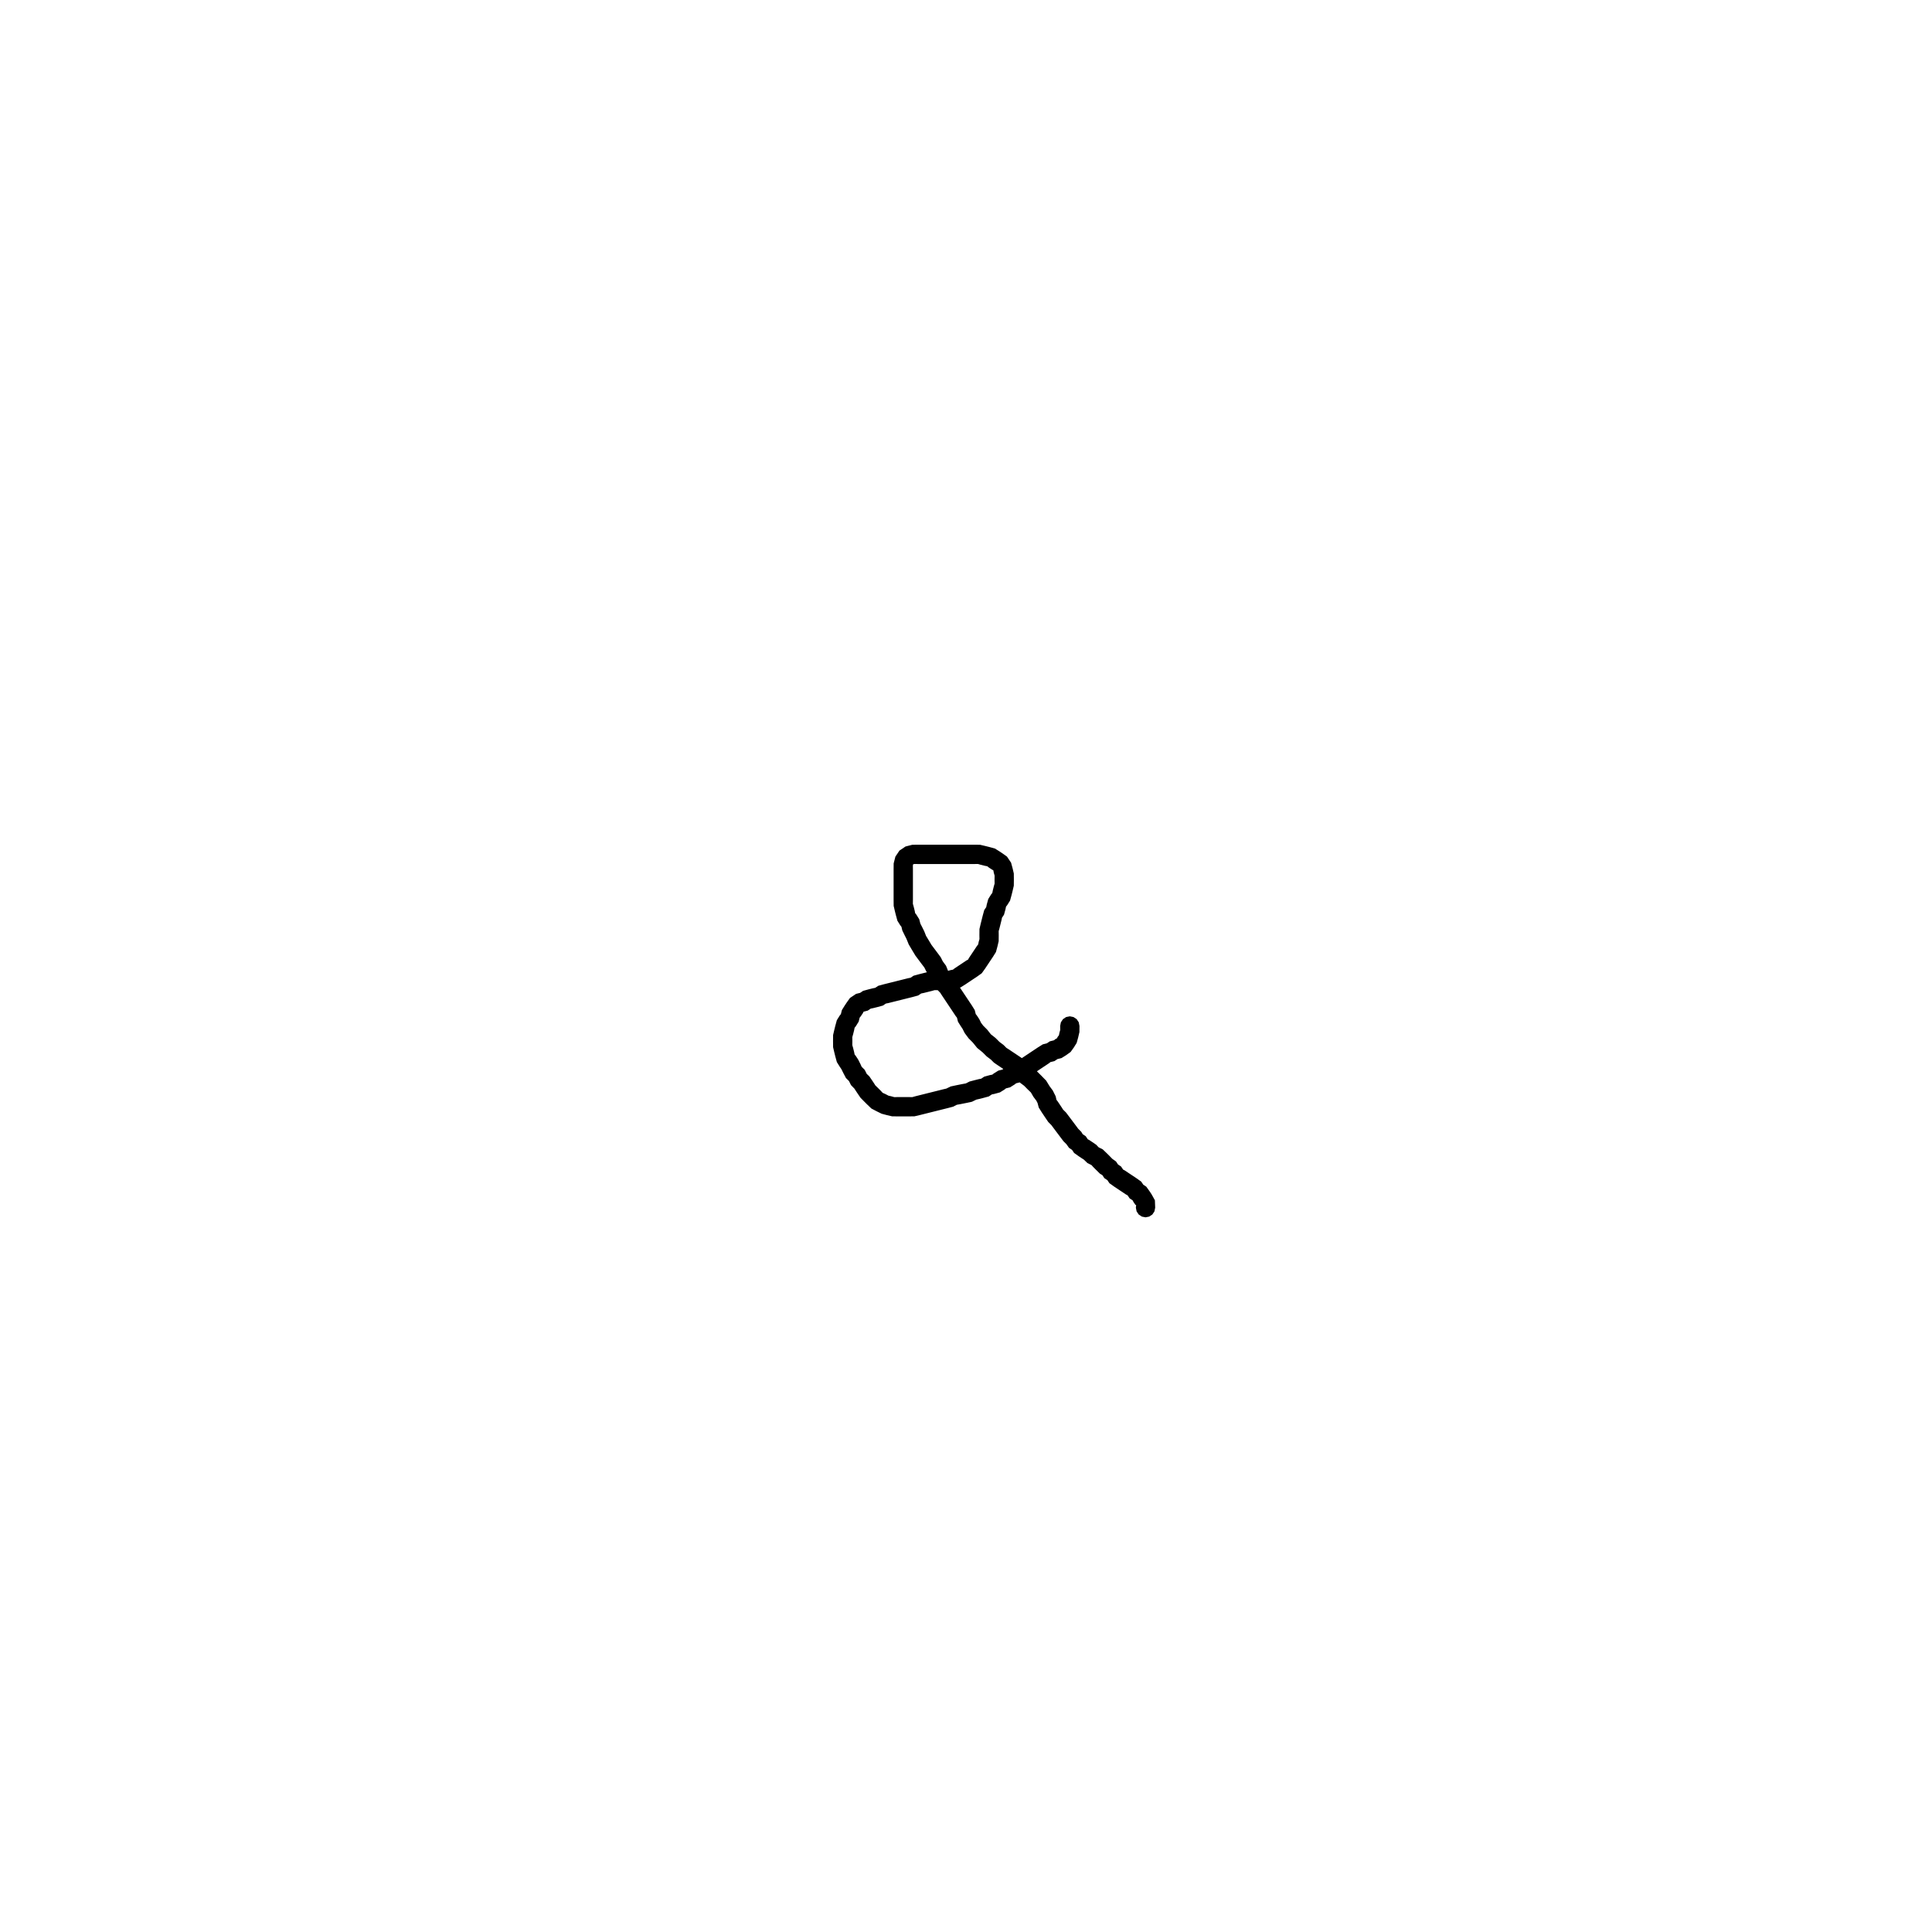
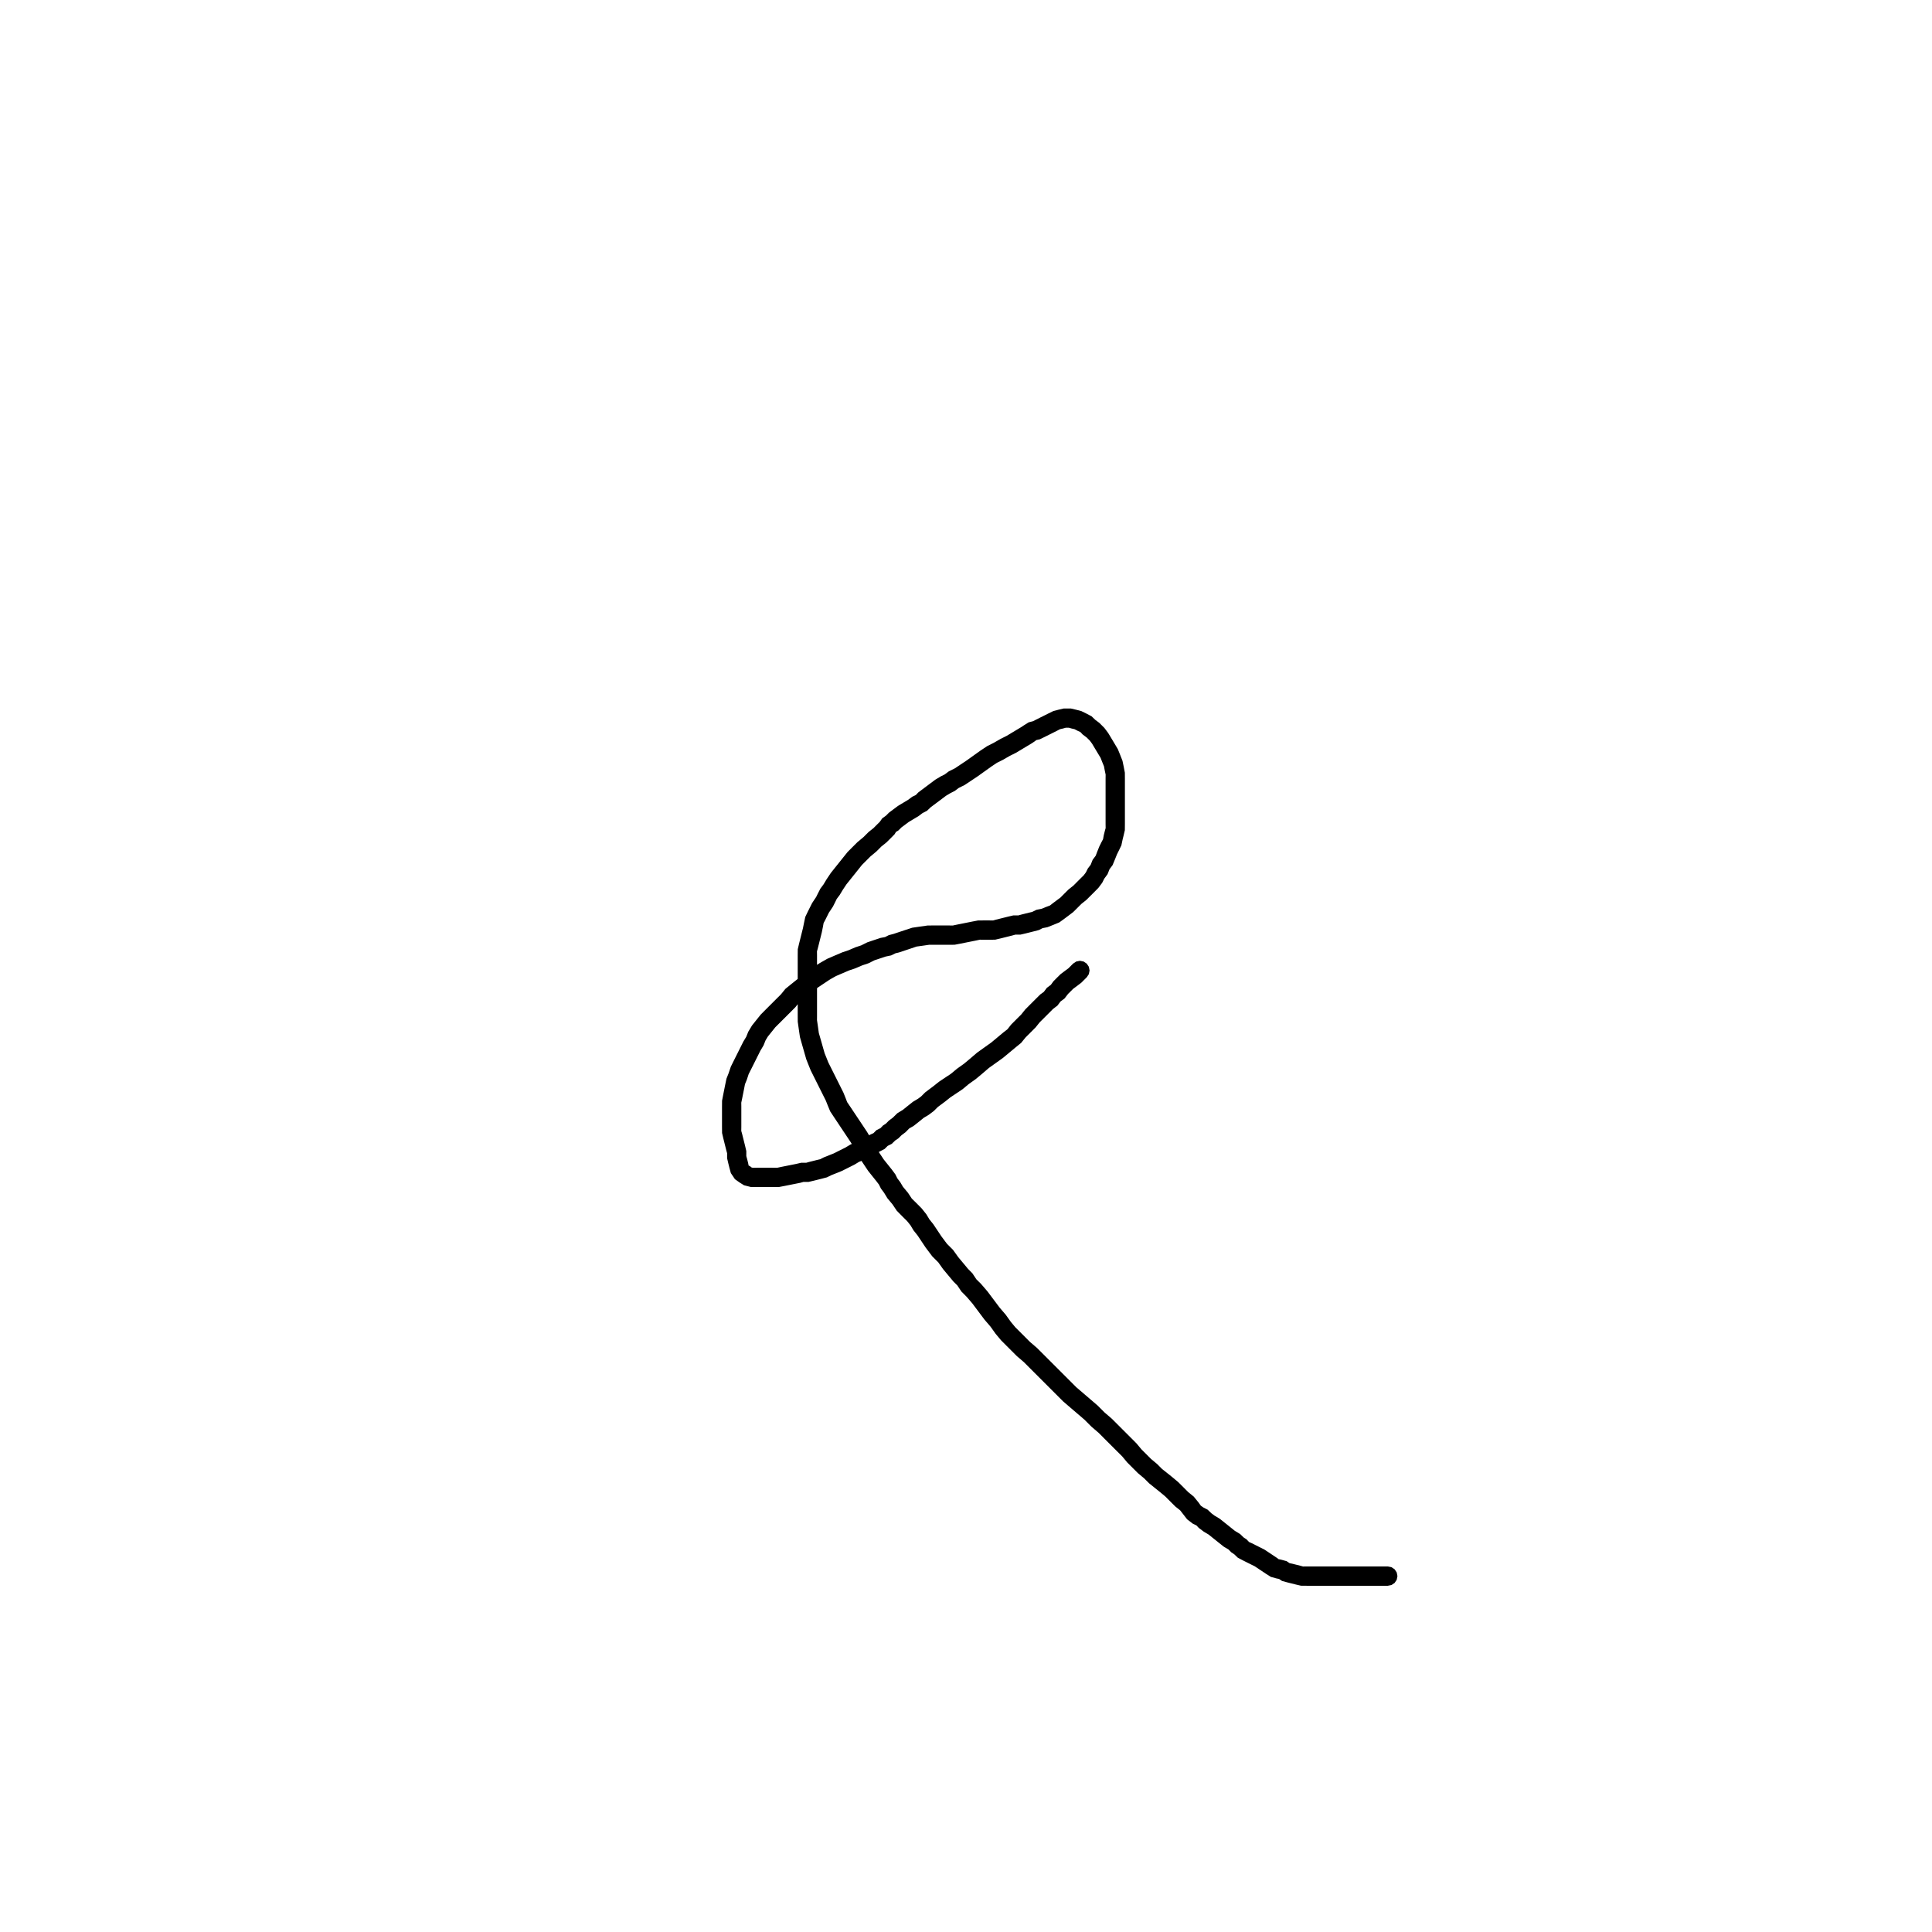
<svg xmlns="http://www.w3.org/2000/svg" viewBox="-300 -300 900 900" width="900" height="900" overflow="visible">
-   <path d="M 193.863 177.938 L 193.891 179.792 L 193.527 181.078 L 193.287 182.278 L 192.738 182.965 L 192.36 183.69 L 191.635 184.068 L 190.948 184.617 L 189.067 185.087 L 187.656 186.028 L 185.775 186.498 L 183.641 187.83 L 182.231 188.771 L 180.82 189.711 L 179.409 190.651 L 177.999 191.592 L 176.588 192.532 L 175.177 193.473 L 173.766 194.413 L 172.356 195.354 L 171.669 195.902 L 169.788 196.372 L 167.654 197.705 L 166.967 198.253 L 165.086 198.724 L 162.951 200.056 L 162.264 200.604 L 161.065 200.845 L 158.502 201.545 L 157.092 202.485 L 155.892 202.726 L 154.011 203.196 L 151.642 203.819 L 149.918 204.704 L 148.107 205.03 L 145.756 205.5 L 142.865 206.114 L 140.827 207.11 L 139.434 207.428 L 137.553 207.899 L 135.672 208.369 L 133.792 208.839 L 131.911 209.309 L 130.03 209.779 L 128.149 210.25 L 126.268 210.72 L 124.982 211.083 L 123.127 211.056 L 120.776 211.056 L 118.425 211.056 L 116.571 211.083 L 115.285 210.72 L 113.892 210.402 L 112.444 209.65 L 111.166 209.073 L 110.322 208.142 L 108.911 206.731 L 107.776 205.621 L 107.122 204.595 L 106.182 203.185 L 104.954 201.389 L 103.748 200.244 L 102.808 198.363 L 101.397 196.953 L 100.82 195.675 L 99.762 193.574 L 98.658 191.899 L 98.11 191.212 L 97.869 190.013 L 97.399 188.132 L 97.035 186.845 L 97.063 184.991 L 97.035 183.137 L 97.399 181.851 L 97.869 179.97 L 98.11 178.77 L 98.658 178.083 L 99.991 175.949 L 100.461 174.068 L 101.01 173.381 L 101.95 171.97 L 102.328 171.245 L 102.329 171.259 L 104.21 170.789 L 105.621 169.848 L 106.821 169.607 L 108.701 169.137 L 111.264 168.438 L 112.674 167.497 L 113.874 167.256 L 115.755 166.786 L 117.636 166.316 L 119.517 165.846 L 121.398 165.375 L 123.278 164.905 L 125.159 164.435 L 127.721 163.735 L 129.132 162.795 L 130.332 162.554 L 132.213 162.084 L 134.094 161.614 L 135.38 161.25 L 137.234 161.278 L 139.585 161.278 L 142.433 161.25 L 144.909 160.673 L 147.471 159.974 L 149.605 158.641 L 151.016 157.701 L 152.426 156.76 L 153.837 155.82 L 155.248 154.879 L 157.344 153.377 L 158.847 151.28 L 159.787 149.87 L 160.728 148.459 L 161.668 147.048 L 162.609 145.637 L 163.941 143.503 L 164.641 140.941 L 165.218 138.466 L 165.245 135.618 L 165.218 133.764 L 165.581 132.477 L 166.051 130.596 L 166.522 128.715 L 166.762 127.516 L 167.703 126.105 L 168.402 123.543 L 168.643 122.343 L 169.192 121.656 L 170.524 119.522 L 171.224 116.96 L 171.694 115.079 L 172.271 112.604 L 172.299 109.755 L 172.271 106.907 L 171.694 104.432 L 170.994 101.87 L 169.1 99.05 L 167.003 97.547 L 165.593 96.607 L 163.458 95.274 L 160.896 94.575 L 159.015 94.105 L 156.54 93.527 L 153.692 93.5 L 151.341 93.5 L 148.99 93.5 L 146.639 93.5 L 144.288 93.5 L 141.936 93.5 L 139.585 93.5 L 137.234 93.5 L 134.883 93.5 L 132.532 93.5 L 130.181 93.5 L 127.83 93.5 L 124.982 93.527 L 121.825 94.334 L 119.005 96.229 L 117.111 99.049 L 116.304 102.205 L 116.276 105.053 L 116.276 107.404 L 116.276 109.755 L 116.276 112.107 L 116.276 114.458 L 116.276 116.809 L 116.276 119.16 L 116.304 122.008 L 116.881 124.483 L 117.351 126.364 L 118.051 128.926 L 119.383 131.061 L 119.932 131.748 L 120.325 133.436 L 121.454 135.749 L 122.307 137.445 L 123.335 139.981 L 124.911 142.635 L 126.437 145.167 L 127.991 147.252 L 129.402 149.133 L 130.597 150.699 L 131.537 152.58 L 132.83 154.261 L 133.771 156.612 L 135.299 158.693 L 136.394 160.804 L 138.009 162.48 L 138.662 163.506 L 139.603 164.917 L 140.543 166.327 L 141.484 167.738 L 142.424 169.149 L 143.365 170.559 L 144.305 171.97 L 145.246 173.381 L 145.794 174.068 L 146.264 175.949 L 147.597 178.083 L 148.374 179.23 L 149.406 181.263 L 151.246 183.722 L 153.15 185.63 L 155.212 188.173 L 157.756 190.235 L 159.663 192.14 L 161.579 193.58 L 163.037 195.031 L 164.832 196.259 L 166.243 197.2 L 167.654 198.14 L 169.064 199.08 L 170.475 200.021 L 171.2 200.399 L 172.14 201.81 L 173.852 203.025 L 175.215 204.395 L 177.061 205.776 L 178.723 207.452 L 180.234 208.914 L 181.453 210.998 L 182.792 212.768 L 183.334 213.844 L 183.882 215.918 L 185.214 218.052 L 186.155 219.463 L 187.095 220.873 L 188.323 222.669 L 189.774 224.127 L 191.001 225.779 L 192.412 227.66 L 193.823 229.541 L 195.417 231.651 L 196.787 233.013 L 198.003 234.725 L 199.413 235.666 L 200.354 237.076 L 202.45 238.579 L 203.861 239.52 L 204.887 240.173 L 206.563 241.788 L 208.444 242.729 L 209.288 243.66 L 210.699 245.07 L 212.41 246.756 L 213.52 247.421 L 214.46 248.832 L 215.871 249.772 L 216.811 251.183 L 218.908 252.686 L 220.319 253.626 L 221.729 254.567 L 223.14 255.507 L 224.551 256.448 L 225.275 256.826 L 226.216 258.236 L 227.627 259.177 L 228.005 259.902 L 228.945 261.313 L 229.264 261.318 L 229.13 262.578 L 229.473 264.3 L 230.448 265.76 L 231.908 266.735 L 233.63 267.078 L 235.352 266.735 L 236.812 265.76 L 237.787 264.3 L 238.13 262.578 L 237.996 259.135 L 236.434 256.32 L 235.493 254.909 L 233.991 252.813 L 232.58 251.872 L 231.639 250.462 L 229.543 248.959 L 228.132 248.019 L 226.722 247.078 L 225.311 246.138 L 223.9 245.197 L 223.175 244.819 L 222.235 243.409 L 220.824 242.468 L 219.884 241.057 L 218.172 239.842 L 217.062 238.706 L 215.652 237.296 L 213.675 235.405 L 211.794 234.465 L 210.648 233.259 L 208.853 232.031 L 207.442 231.091 L 206.718 230.712 L 205.777 229.302 L 204.367 228.361 L 203.701 227.252 L 202.25 225.793 L 201.023 224.141 L 199.612 222.26 L 198.201 220.379 L 196.607 218.27 L 195.237 216.907 L 194.584 215.881 L 193.643 214.47 L 192.703 213.06 L 192.154 212.372 L 191.761 210.684 L 190.424 207.998 L 188.941 206.006 L 187.338 203.389 L 185.087 201.088 L 182.988 199.003 L 181.072 197.562 L 179.614 196.111 L 178.504 195.446 L 177.564 194.035 L 175.467 192.532 L 174.057 191.592 L 172.646 190.651 L 171.235 189.711 L 169.825 188.771 L 168.799 188.117 L 167.436 186.747 L 165.589 185.366 L 163.735 183.509 L 161.576 181.809 L 159.877 179.65 L 158.019 177.796 L 157.038 176.493 L 156.188 174.765 L 155.085 173.091 L 154.537 172.403 L 154.066 170.523 L 152.734 168.388 L 151.794 166.978 L 150.853 165.567 L 149.913 164.156 L 148.972 162.746 L 148.032 161.335 L 147.091 159.924 L 146.151 158.514 L 144.923 156.718 L 143.717 155.573 L 142.931 153.923 L 141.638 152.241 L 140.698 149.89 L 139.169 147.81 L 138.229 145.929 L 136.602 143.733 L 135.191 141.852 L 133.925 140.175 L 132.629 138.005 L 131.384 135.956 L 130.531 133.79 L 129.503 131.724 L 128.752 130.276 L 128.204 128.203 L 126.872 126.068 L 126.323 125.381 L 126.083 124.182 L 125.612 122.301 L 125.249 121.014 L 125.276 119.16 L 125.276 116.809 L 125.276 114.458 L 125.276 112.107 L 125.276 109.755 L 125.276 107.404 L 125.276 105.053 L 125.249 103.199 L 125.383 102.594 L 125.369 102.593 L 125.37 102.606 L 125.976 102.472 L 127.83 102.5 L 130.181 102.5 L 132.532 102.5 L 134.883 102.5 L 137.234 102.5 L 139.585 102.5 L 141.936 102.5 L 144.288 102.5 L 146.639 102.5 L 148.99 102.5 L 151.341 102.5 L 153.692 102.5 L 155.546 102.472 L 156.833 102.836 L 158.713 103.306 L 159.913 103.547 L 160.6 104.095 L 162.011 105.036 L 162.736 105.414 L 162.722 105.415 L 162.963 106.615 L 163.326 107.901 L 163.299 109.755 L 163.326 111.61 L 162.963 112.896 L 162.493 114.777 L 162.252 115.977 L 161.703 116.664 L 160.371 118.798 L 159.671 121.36 L 159.43 122.56 L 158.49 123.97 L 157.79 126.533 L 157.32 128.414 L 156.85 130.294 L 156.273 132.77 L 156.245 135.618 L 156.273 137.472 L 155.909 138.758 L 155.669 139.958 L 155.12 140.645 L 154.18 142.056 L 153.239 143.467 L 152.299 144.877 L 151.358 146.288 L 150.98 147.013 L 150.255 147.391 L 148.845 148.331 L 147.434 149.272 L 146.023 150.212 L 144.613 151.153 L 143.926 151.701 L 142.726 151.942 L 141.439 152.305 L 139.585 152.278 L 137.234 152.278 L 134.386 152.305 L 131.911 152.882 L 130.03 153.353 L 128.149 153.823 L 125.587 154.523 L 124.176 155.463 L 122.977 155.704 L 121.096 156.174 L 119.215 156.644 L 117.334 157.114 L 115.453 157.585 L 113.572 158.055 L 111.691 158.525 L 109.129 159.225 L 107.718 160.165 L 106.519 160.406 L 104.638 160.876 L 102.076 161.576 L 100.665 162.516 L 98.784 162.987 L 95.964 164.881 L 94.461 166.978 L 93.521 168.388 L 92.189 170.523 L 91.718 172.403 L 91.17 173.091 L 89.838 175.225 L 89.138 177.787 L 88.668 179.668 L 88.09 182.143 L 88.063 184.991 L 88.09 187.839 L 88.668 190.315 L 89.138 192.196 L 89.838 194.758 L 91.17 196.892 L 91.948 198.039 L 92.77 199.7 L 94.074 202.184 L 95.484 203.594 L 96.425 205.475 L 98.04 207.151 L 98.693 208.177 L 99.634 209.588 L 100.862 211.383 L 102.547 213.095 L 103.958 214.506 L 105.935 216.396 L 108.419 217.7 L 110.732 218.829 L 113.102 219.451 L 115.577 220.028 L 118.425 220.056 L 120.776 220.056 L 123.127 220.056 L 125.976 220.028 L 128.451 219.451 L 130.332 218.981 L 132.213 218.511 L 134.094 218.04 L 135.974 217.57 L 137.855 217.1 L 139.736 216.63 L 141.617 216.16 L 143.987 215.537 L 145.711 214.652 L 147.521 214.326 L 149.872 213.855 L 152.764 213.242 L 154.802 212.246 L 156.194 211.928 L 158.075 211.457 L 160.637 210.758 L 162.048 209.817 L 163.247 209.576 L 165.809 208.877 L 167.944 207.544 L 168.631 206.996 L 170.512 206.526 L 172.646 205.193 L 173.333 204.645 L 175.214 204.175 L 177.348 202.842 L 178.759 201.902 L 180.169 200.961 L 181.58 200.021 L 182.991 199.08 L 184.401 198.14 L 185.812 197.2 L 187.223 196.259 L 188.634 195.319 L 189.321 194.77 L 191.202 194.3 L 192.612 193.359 L 194.493 192.889 L 196.627 191.557 L 198.724 190.054 L 200.227 187.958 L 201.559 185.823 L 202.259 183.261 L 202.836 180.786 L 202.863 177.938 L 202.521 176.216 L 201.545 174.756 L 200.085 173.78 L 198.363 173.438 L 196.641 173.78 L 195.181 174.756 L 194.206 176.216 Z" fill="black" fill-rule="nonzero" />
+   <path d="M 199.883 148.894 L 197.725 151.063 L 196.133 152.237 L 194.024 153.831 L 192.36 155.477 L 190.715 157.141 L 189.538 158.768 L 187.658 160.179 L 186.247 162.06 L 184.619 163.236 L 182.955 164.881 L 181.545 166.292 L 179.664 168.173 L 177.602 170.246 L 175.739 172.576 L 173.551 174.756 L 171.037 177.279 L 169.319 179.458 L 167.3 181.038 L 164.448 183.415 L 161.763 185.656 L 158.6 187.913 L 155.144 190.387 L 151.726 193.312 L 149.067 195.531 L 145.776 197.882 L 142.998 200.2 L 140.381 201.937 L 137.409 203.923 L 134.942 205.891 L 133.123 207.254 L 130.979 208.878 L 129.098 210.758 L 127.685 211.812 L 125.249 213.28 L 122.667 215.333 L 120.547 217.042 L 118.014 218.587 L 115.932 220.633 L 114.086 222.014 L 112.723 223.384 L 111.312 224.325 L 110.167 225.53 L 108.286 226.471 L 106.875 227.882 L 105.598 228.459 L 103.497 229.517 L 101.822 230.62 L 100.895 231.28 L 98.885 232.067 L 96.193 233.161 L 93.7 234.646 L 91.021 235.982 L 88.35 237.321 L 86.189 238.18 L 83.682 239.187 L 82.049 240.026 L 80.656 240.344 L 78.775 240.814 L 76.895 241.284 L 75.608 241.648 L 73.257 241.648 L 70.897 242.198 L 68.64 242.648 L 66.288 243.118 L 63.937 243.589 L 62.061 243.99 L 59.647 243.971 L 57.296 243.971 L 54.945 243.971 L 52.594 243.971 L 50.74 243.999 L 50.135 243.865 L 49.447 243.316 L 48.723 242.938 L 48.736 242.937 L 48.496 241.737 L 48.025 239.856 L 47.662 238.57 L 47.662 236.219 L 47.085 233.743 L 46.615 231.863 L 46.144 229.982 L 45.674 228.101 L 45.311 226.814 L 45.338 224.96 L 45.338 222.609 L 45.338 220.258 L 45.338 217.907 L 45.338 215.556 L 45.316 213.652 L 45.721 211.736 L 46.191 209.385 L 46.662 207.034 L 47.029 205.093 L 47.889 202.987 L 48.754 200.358 L 50.036 197.819 L 51.446 194.997 L 52.857 192.176 L 54.193 189.497 L 55.678 187.004 L 56.619 184.653 L 57.691 182.87 L 59.399 180.749 L 61.13 178.576 L 62.829 176.888 L 64.71 175.007 L 66.591 173.126 L 68.472 171.245 L 70.534 169.172 L 72.234 167.013 L 74.214 165.464 L 76.565 163.583 L 78.916 161.702 L 81.103 159.947 L 83.774 158.171 L 86.457 156.378 L 89.403 154.69 L 92.455 153.39 L 95.589 152.044 L 98.41 151.103 L 101.702 149.692 L 104.639 148.706 L 107.46 147.295 L 109.974 146.47 L 112.556 145.602 L 115.146 145.059 L 117.184 144.063 L 118.778 143.69 L 121.729 142.708 L 124.55 141.768 L 126.961 140.943 L 129.877 140.543 L 132.906 140.102 L 134.883 140.118 L 137.234 140.118 L 139.585 140.118 L 141.936 140.118 L 144.735 140.095 L 147.521 139.56 L 149.872 139.09 L 152.223 138.62 L 154.575 138.149 L 156.491 137.744 L 158.394 137.767 L 160.745 137.767 L 163.593 137.739 L 166.069 137.162 L 167.95 136.692 L 169.831 136.222 L 171.711 135.751 L 172.998 135.388 L 175.349 135.388 L 177.824 134.811 L 179.705 134.341 L 181.586 133.871 L 183.956 133.248 L 185.679 132.363 L 187.901 131.934 L 190.63 130.862 L 193.495 129.677 L 195.891 127.932 L 197.772 126.522 L 199.916 124.898 L 202.015 122.812 L 203.704 121.113 L 206.055 119.232 L 208.128 117.169 L 210.009 115.289 L 211.655 113.625 L 213.465 111.2 L 214.405 109.319 L 215.933 107.239 L 216.874 104.888 L 218.284 103.007 L 219.469 100.141 L 220.344 97.947 L 221.197 96.251 L 222.382 93.78 L 222.976 90.982 L 223.419 89.217 L 223.996 86.741 L 224.023 83.893 L 224.023 81.542 L 224.023 79.191 L 224.023 76.84 L 224.023 74.489 L 224.023 72.138 L 224.023 69.787 L 224.023 67.435 L 224.023 65.084 L 224.023 62.733 L 224.001 59.934 L 223.466 57.148 L 222.893 54.387 L 221.82 51.657 L 220.727 48.965 L 219.15 46.311 L 217.739 43.96 L 216.214 41.428 L 214.446 39.08 L 212.142 36.776 L 210.226 35.335 L 208.502 33.679 L 206.018 32.376 L 203.705 31.247 L 201.335 30.624 L 198.86 30.047 L 195.515 30.047 L 193.04 30.624 L 190.67 31.247 L 188.357 32.376 L 186.476 33.316 L 184.595 34.257 L 182.714 35.197 L 181.266 35.949 L 179.192 36.496 L 177.058 37.829 L 175.759 38.698 L 173.477 40.066 L 171.126 41.476 L 168.935 42.795 L 166.135 44.194 L 162.844 46.075 L 159.889 47.561 L 156.773 49.629 L 153.427 52.018 L 150.19 54.331 L 147.434 56.168 L 144.841 57.906 L 141.972 59.345 L 140.022 60.798 L 138.34 61.621 L 135.678 63.221 L 133.594 64.776 L 131.713 66.187 L 129.832 67.597 L 127.722 69.191 L 126.625 70.357 L 124.975 71.143 L 122.982 72.625 L 120.812 73.922 L 118.28 75.447 L 116.195 77.002 L 114.086 78.596 L 112.723 79.966 L 111.011 81.181 L 109.796 82.893 L 108.66 84.003 L 106.972 85.702 L 104.6 87.602 L 102.232 89.968 L 99.411 92.319 L 96.905 94.818 L 94.842 96.891 L 92.811 99.421 L 90.93 101.772 L 89.049 104.123 L 87.043 106.638 L 85.005 109.691 L 83.646 111.962 L 82.164 113.954 L 81.014 116.207 L 80.192 117.868 L 79.414 119.015 L 78.311 120.689 L 77.253 122.79 L 76.312 124.671 L 75.128 127.141 L 74.514 130.033 L 74.064 132.29 L 73.62 134.056 L 73.15 135.937 L 72.68 137.818 L 72.21 139.699 L 71.633 142.174 L 71.605 145.022 L 71.605 147.373 L 71.605 149.724 L 71.605 152.076 L 71.605 154.427 L 71.605 156.778 L 71.605 159.599 L 71.605 162.421 L 71.605 165.242 L 71.605 168.063 L 71.605 170.884 L 71.605 173.236 L 71.621 175.96 L 72.121 179.515 L 72.645 183.113 L 73.659 186.698 L 74.6 189.989 L 75.598 193.468 L 76.629 196.067 L 77.651 198.609 L 79.134 201.581 L 80.544 204.402 L 81.955 207.223 L 83.366 210.045 L 84.705 212.716 L 85.563 214.876 L 86.731 217.711 L 88.819 220.873 L 90.7 223.695 L 92.58 226.516 L 94.461 229.337 L 96.29 232.078 L 97.472 234.026 L 98.487 236.519 L 100.574 239.682 L 102.455 242.503 L 104.441 245.475 L 106.447 247.991 L 108.29 250.294 L 109.437 251.797 L 110.377 253.678 L 111.86 255.67 L 113.375 258.171 L 115.766 261.046 L 117.764 264.017 L 120.416 266.7 L 122.604 268.88 L 124.143 270.801 L 125.554 273.152 L 127.482 275.57 L 129.258 278.24 L 131.221 281.181 L 134.288 285.256 L 137.09 288.056 L 139.31 291.184 L 141.771 294.142 L 144.234 297.093 L 145.946 298.775 L 147.858 301.635 L 150.375 304.177 L 152.999 307.239 L 155.735 310.89 L 158.642 314.763 L 161.439 318.023 L 163.762 321.278 L 166.35 324.383 L 168.849 326.889 L 171.2 329.24 L 173.692 331.727 L 176.972 334.537 L 179.664 337.234 L 182.485 340.055 L 185.307 342.877 L 188.128 345.698 L 190.479 348.049 L 192.83 350.4 L 195.322 352.887 L 198.726 355.807 L 202.018 358.629 L 205.176 361.331 L 208.467 364.623 L 211.78 367.463 L 213.99 369.679 L 216.341 372.03 L 218.692 374.382 L 220.573 376.262 L 222.777 378.459 L 225.128 381.28 L 227.627 383.786 L 230.133 386.285 L 232.954 388.636 L 235.322 391.002 L 237.872 393.052 L 240.185 394.902 L 242.829 397.1 L 245.025 399.303 L 247.548 401.817 L 249.727 403.535 L 251.238 405.467 L 253.019 407.767 L 255.697 409.812 L 257.347 410.598 L 258.445 411.764 L 260.758 413.502 L 263.024 414.855 L 265.145 416.563 L 267.496 418.444 L 270.078 420.498 L 272.31 421.822 L 273.539 423.09 L 274.95 424.03 L 276.626 425.646 L 279.11 426.949 L 280.991 427.89 L 282.872 428.83 L 284.533 429.653 L 285.68 430.43 L 287.09 431.371 L 288.501 432.311 L 289.912 433.252 L 292.046 434.584 L 294.608 435.284 L 295.808 435.524 L 297.218 436.465 L 299.78 437.165 L 301.661 437.635 L 303.542 438.105 L 306.018 438.682 L 308.866 438.71 L 311.217 438.71 L 313.568 438.71 L 315.919 438.71 L 318.27 438.71 L 320.621 438.71 L 322.972 438.71 L 325.323 438.71 L 327.675 438.71 L 330.026 438.71 L 332.847 438.71 L 335.668 438.71 L 338.49 438.71 L 341.311 438.71 L 344.132 438.71 L 346.484 438.71 L 348.206 438.367 L 349.666 437.391 L 350.641 435.932 L 350.984 434.21 L 350.641 432.487 L 349.666 431.028 L 348.206 430.052 L 346.484 429.71 L 344.132 429.71 L 341.311 429.71 L 338.49 429.71 L 335.668 429.71 L 332.847 429.71 L 330.026 429.71 L 327.675 429.71 L 325.323 429.71 L 322.972 429.71 L 320.621 429.71 L 318.27 429.71 L 315.919 429.71 L 313.568 429.71 L 311.217 429.71 L 308.866 429.71 L 307.011 429.737 L 305.725 429.374 L 303.844 428.903 L 301.963 428.433 L 300.764 428.193 L 299.353 427.252 L 296.791 426.552 L 295.591 426.312 L 294.904 425.763 L 293.493 424.823 L 292.083 423.882 L 290.672 422.942 L 288.998 421.838 L 286.897 420.78 L 285.016 419.84 L 283.135 418.899 L 281.857 418.322 L 280.712 417.116 L 279.301 416.176 L 277.709 414.622 L 275.239 413.125 L 273.118 411.416 L 270.767 409.536 L 268.186 407.482 L 265.75 406.014 L 264.302 404.931 L 262.578 403.275 L 260.466 402.18 L 259.383 401.403 L 258.342 399.942 L 256.091 397.172 L 253.568 395.128 L 251.389 392.939 L 248.883 390.441 L 245.884 387.936 L 243.494 386.024 L 241.342 384.313 L 239.008 381.977 L 236.187 379.625 L 233.991 377.422 L 231.787 375.226 L 229.436 372.405 L 226.937 369.899 L 225.056 368.018 L 222.705 365.667 L 220.354 363.315 L 217.862 360.829 L 214.591 358.027 L 211.3 354.736 L 207.875 351.795 L 204.583 348.974 L 201.404 346.252 L 199.194 344.036 L 196.843 341.685 L 194.492 339.334 L 191.67 336.513 L 188.849 333.691 L 186.028 330.87 L 183.077 327.924 L 179.774 325.092 L 177.564 322.876 L 175.213 320.525 L 173.009 318.329 L 170.895 315.791 L 168.516 312.463 L 165.67 309.14 L 162.935 305.49 L 160.027 301.617 L 157.009 298.096 L 154.824 295.936 L 152.974 293.153 L 150.924 291.073 L 148.685 288.381 L 146.444 285.697 L 143.961 282.242 L 141.121 279.399 L 138.545 275.95 L 136.746 273.248 L 134.761 270.276 L 132.927 267.991 L 131.516 265.64 L 129.294 262.859 L 126.78 260.336 L 124.729 258.318 L 122.966 255.646 L 120.654 252.878 L 119.348 250.677 L 118.009 248.908 L 117.069 247.027 L 115.394 244.768 L 113.475 242.369 L 111.72 240.182 L 109.944 237.511 L 108.063 234.69 L 106.388 232.21 L 105.522 230.001 L 103.883 227.246 L 101.95 224.345 L 100.069 221.524 L 98.188 218.702 L 96.307 215.881 L 94.633 213.401 L 93.92 211.533 L 92.898 208.991 L 91.415 206.02 L 90.005 203.198 L 88.594 200.377 L 87.183 197.556 L 85.844 194.885 L 84.986 192.725 L 84.136 190.622 L 83.253 187.517 L 82.313 184.225 L 81.446 181.227 L 81.03 178.242 L 80.589 175.213 L 80.605 173.236 L 80.605 170.884 L 80.605 168.063 L 80.605 165.242 L 80.605 162.421 L 80.605 159.599 L 80.605 156.778 L 80.605 154.427 L 80.605 152.076 L 80.605 149.724 L 80.605 147.373 L 80.605 145.022 L 80.577 143.168 L 80.941 141.882 L 81.411 140.001 L 81.881 138.12 L 82.352 136.239 L 82.849 134.243 L 83.339 131.798 L 83.666 129.987 L 84.362 128.696 L 85.303 126.815 L 86.125 125.154 L 86.903 124.007 L 88.006 122.333 L 89.064 120.232 L 89.796 118.724 L 91.135 116.954 L 92.598 114.523 L 94.321 111.932 L 96.077 109.745 L 97.958 107.394 L 99.839 105.043 L 101.569 102.87 L 103.269 101.182 L 105.465 98.978 L 108.286 96.627 L 110.62 94.291 L 112.951 92.429 L 115.024 90.367 L 116.71 88.655 L 117.375 87.545 L 118.485 86.88 L 119.943 85.429 L 121.595 84.202 L 123.273 82.935 L 125.443 81.639 L 127.975 80.114 L 129.744 78.775 L 131.856 77.68 L 133.58 76.025 L 135.232 74.797 L 137.113 73.386 L 138.994 71.976 L 140.671 70.709 L 142.711 69.488 L 144.792 68.43 L 146.603 67.062 L 149.376 65.68 L 152.426 63.656 L 155.313 61.731 L 158.659 59.342 L 161.896 57.029 L 164.423 55.335 L 167.111 53.999 L 170.402 52.118 L 173.245 50.696 L 175.757 49.194 L 178.108 47.783 L 180.529 46.33 L 182.05 45.317 L 182.738 44.769 L 184.426 44.376 L 186.739 43.247 L 188.62 42.306 L 190.501 41.366 L 192.382 40.426 L 193.83 39.674 L 195.223 39.356 L 196.509 38.992 L 197.866 38.992 L 199.153 39.356 L 200.545 39.674 L 201.993 40.426 L 203.271 41.003 L 204.369 42.168 L 206.215 43.549 L 207.673 45.007 L 208.726 46.42 L 210.022 48.591 L 211.432 50.942 L 212.677 52.99 L 213.464 55 L 214.273 56.973 L 214.64 58.913 L 215.046 60.83 L 215.023 62.733 L 215.023 65.084 L 215.023 67.435 L 215.023 69.787 L 215.023 72.138 L 215.023 74.489 L 215.023 76.84 L 215.023 79.191 L 215.023 81.542 L 215.023 83.893 L 215.051 85.747 L 214.687 87.034 L 214.19 89.03 L 213.844 90.934 L 213.147 92.226 L 212.12 94.291 L 211.113 96.799 L 210.417 98.636 L 209.006 100.517 L 208.066 102.868 L 206.773 104.549 L 205.833 106.43 L 204.821 107.767 L 203.645 108.925 L 201.764 110.806 L 200.076 112.505 L 197.725 114.386 L 195.651 116.448 L 193.989 118.124 L 192.372 119.322 L 190.491 120.732 L 189.124 121.809 L 187.287 122.505 L 185.315 123.314 L 182.833 123.825 L 180.796 124.821 L 179.403 125.139 L 177.522 125.609 L 175.641 126.08 L 174.355 126.443 L 172.004 126.443 L 169.529 127.02 L 167.648 127.49 L 165.767 127.961 L 163.886 128.431 L 162.599 128.794 L 160.745 128.767 L 158.394 128.767 L 155.595 128.789 L 152.809 129.324 L 150.458 129.794 L 148.107 130.265 L 145.756 130.735 L 143.84 131.14 L 141.936 131.118 L 139.585 131.118 L 137.234 131.118 L 134.883 131.118 L 132.158 131.133 L 128.604 131.633 L 124.937 132.173 L 121.704 133.23 L 118.883 134.17 L 116.192 135.069 L 114.024 135.636 L 112.3 136.521 L 110.188 136.919 L 107.127 137.932 L 103.998 138.987 L 101.177 140.398 L 98.471 141.292 L 95.18 142.703 L 92.358 143.644 L 88.909 145.118 L 85.378 146.64 L 81.741 148.713 L 78.781 150.682 L 75.809 152.668 L 73.294 154.675 L 70.943 156.555 L 68.592 158.436 L 65.87 160.649 L 63.808 163.193 L 62.108 164.881 L 60.227 166.762 L 58.346 168.643 L 56.465 170.524 L 54.403 172.597 L 52.372 175.127 L 50.318 177.708 L 48.569 180.628 L 47.629 182.979 L 46.292 185.187 L 44.807 188.151 L 43.397 190.973 L 41.986 193.794 L 40.446 196.897 L 39.431 199.911 L 38.409 202.507 L 37.836 205.269 L 37.366 207.62 L 36.896 209.971 L 36.361 212.757 L 36.338 215.556 L 36.338 217.907 L 36.338 220.258 L 36.338 222.609 L 36.338 224.96 L 36.366 227.808 L 36.943 230.284 L 37.413 232.165 L 37.883 234.045 L 38.354 235.926 L 38.717 237.213 L 38.717 239.564 L 39.294 242.039 L 39.764 243.92 L 40.464 246.482 L 42.359 249.302 L 44.455 250.805 L 46.589 252.137 L 49.746 252.944 L 52.594 252.971 L 54.945 252.971 L 57.296 252.971 L 59.647 252.971 L 62.876 252.953 L 65.702 252.414 L 68.053 251.944 L 70.405 251.473 L 72.849 250.983 L 74.251 250.593 L 76.602 250.593 L 79.077 250.016 L 80.958 249.545 L 82.839 249.075 L 85.209 248.453 L 87.337 247.411 L 89.532 246.537 L 92.074 245.515 L 95.046 244.032 L 98.009 242.547 L 100.218 241.211 L 102.228 240.424 L 104.92 239.33 L 106.815 238.109 L 107.962 237.331 L 109.623 236.509 L 112.107 235.205 L 113.517 233.794 L 115.398 232.854 L 117.074 231.239 L 118.485 230.298 L 119.943 228.847 L 121.859 227.406 L 123.539 225.691 L 125.708 224.415 L 128.29 222.361 L 130.41 220.653 L 132.677 219.3 L 135.025 217.532 L 136.906 215.651 L 138.523 214.453 L 140.467 212.995 L 142.702 211.201 L 145.373 209.425 L 148.398 207.4 L 151.263 205.016 L 154.555 202.665 L 157.539 200.182 L 160.704 197.464 L 163.831 195.236 L 167.251 192.79 L 170.209 190.329 L 172.999 188.004 L 175.683 185.822 L 177.727 183.299 L 179.915 181.12 L 182.429 178.597 L 184.328 176.225 L 186.028 174.537 L 187.909 172.656 L 189.319 171.245 L 190.477 170.069 L 192.611 168.424 L 194.022 166.543 L 195.902 165.132 L 197.548 162.998 L 198.724 161.841 L 199.881 160.665 L 201.533 159.437 L 203.704 157.79 L 206.247 155.258 L 207.223 153.798 L 207.565 152.076 L 207.223 150.353 L 206.247 148.894 L 204.787 147.918 L 203.065 147.576 L 201.343 147.918 Z" fill="black" fill-rule="nonzero" />
</svg>
